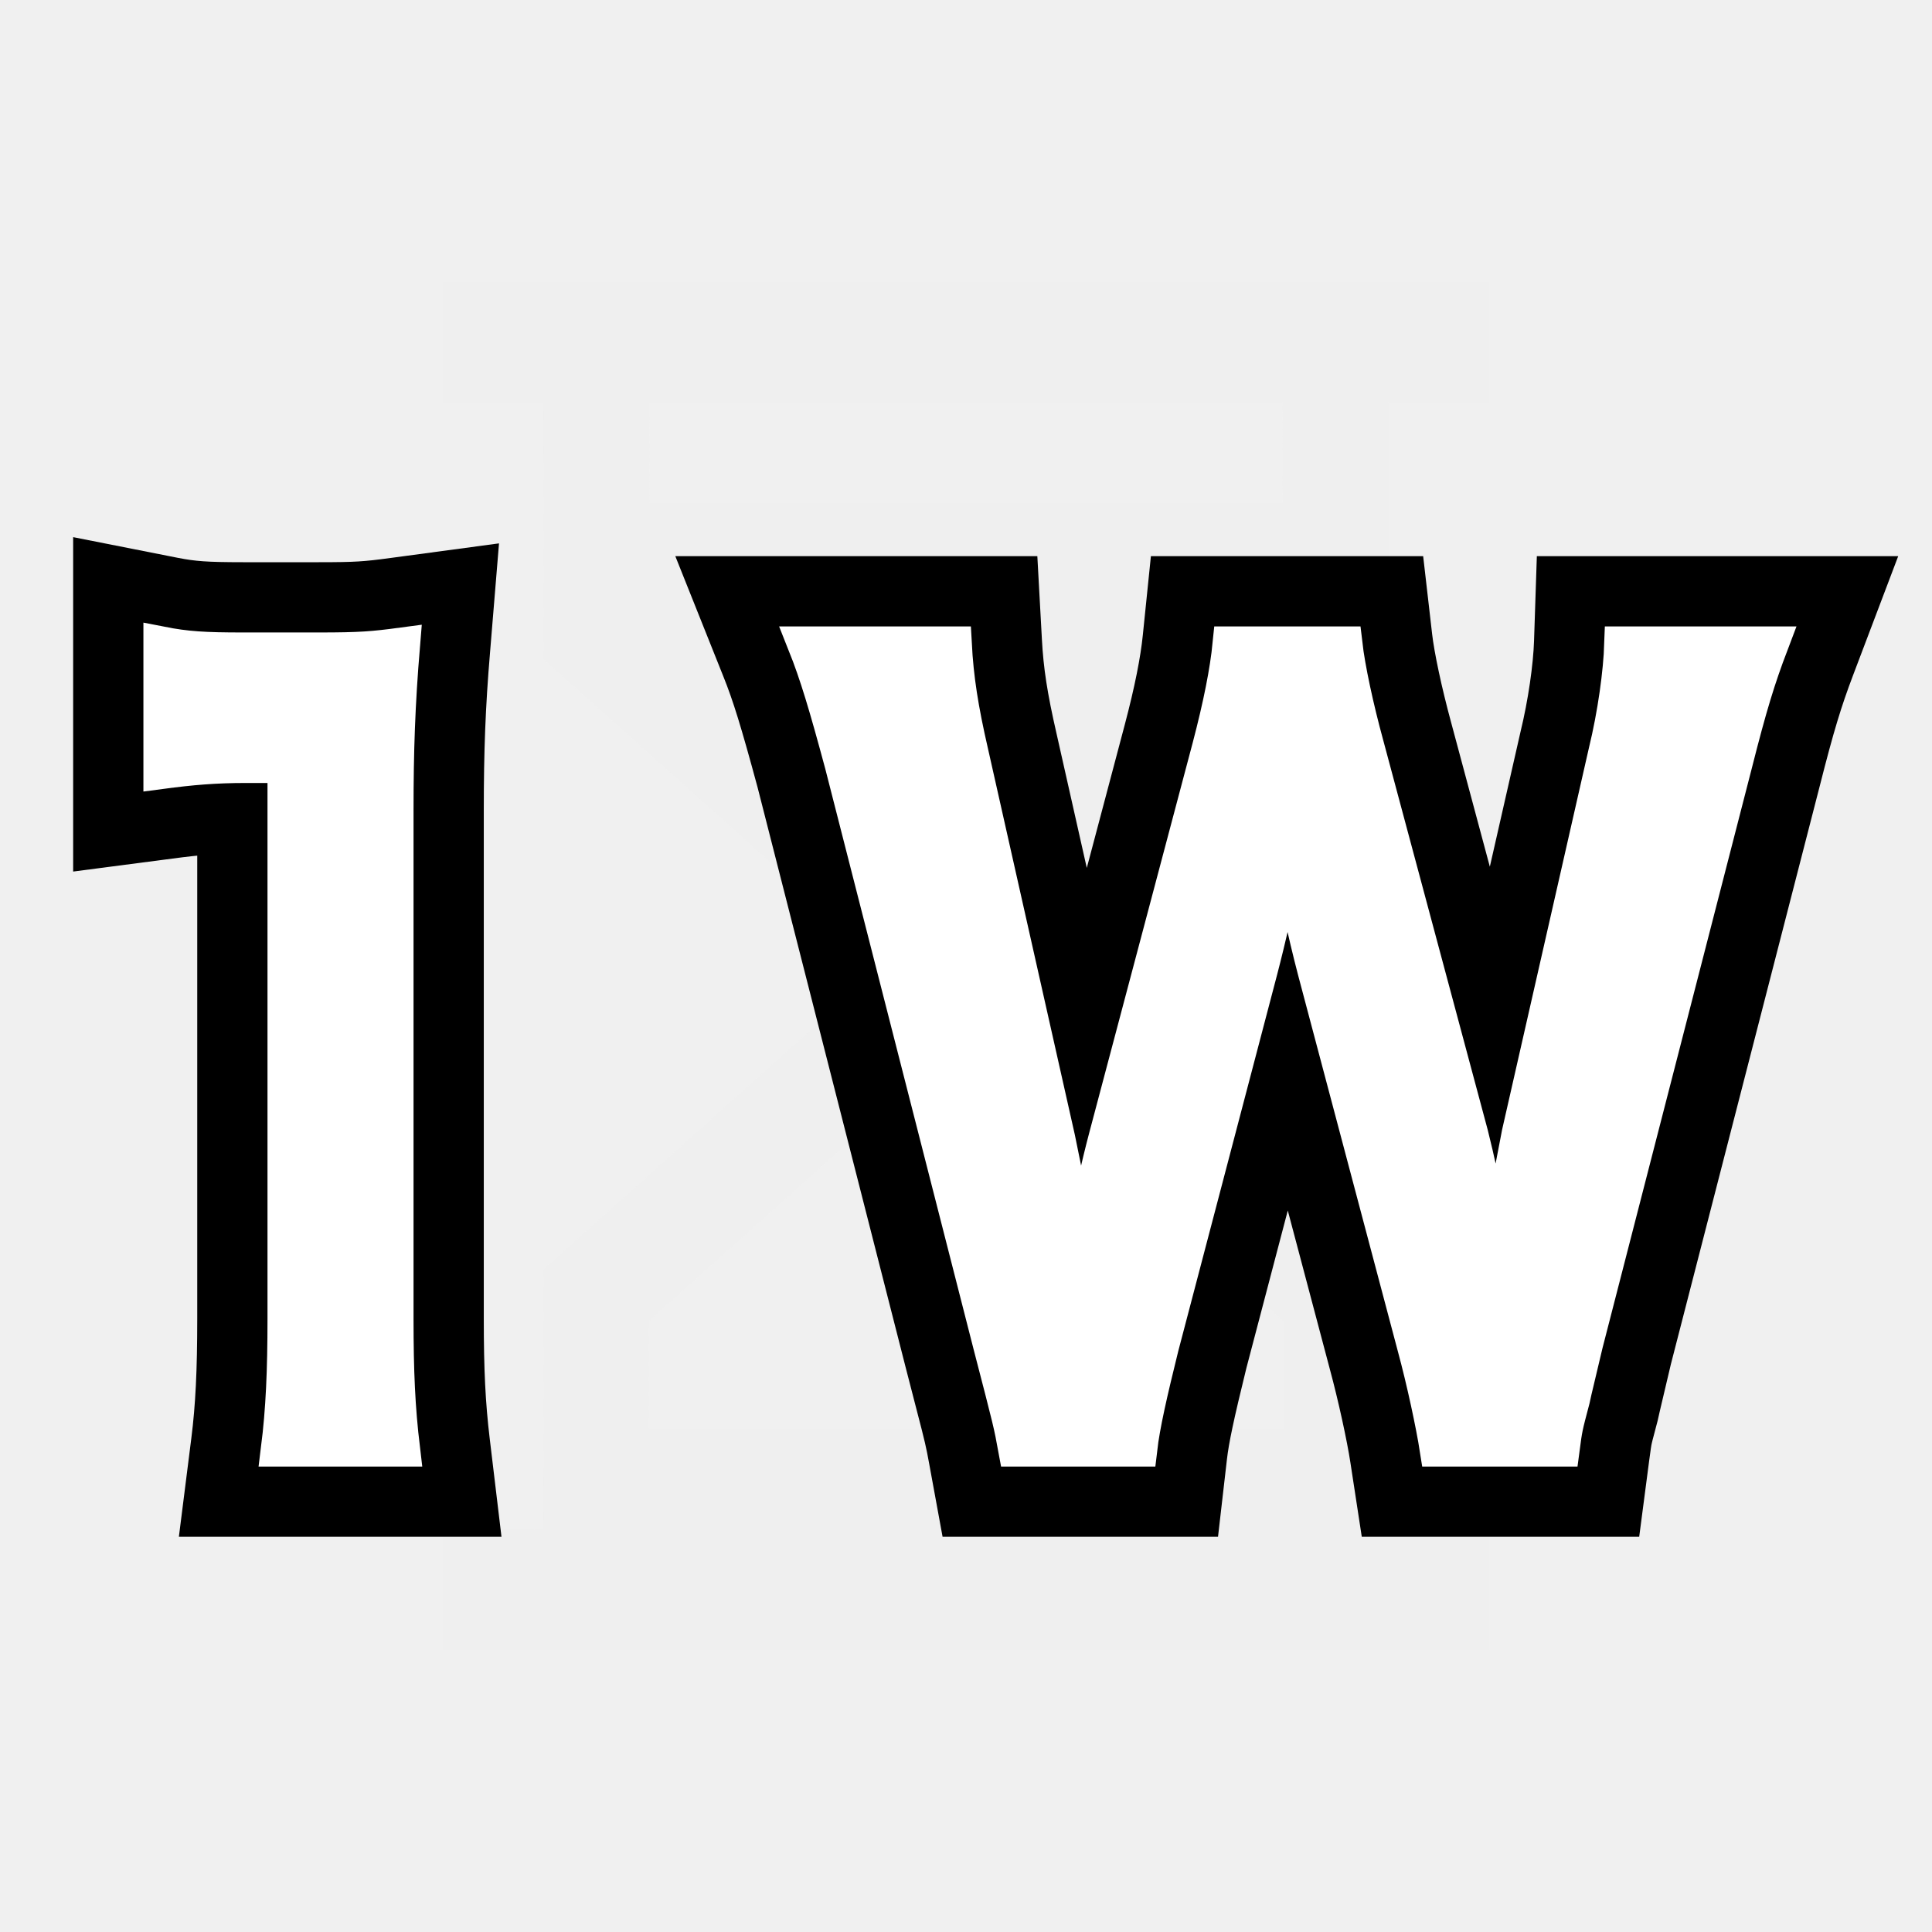
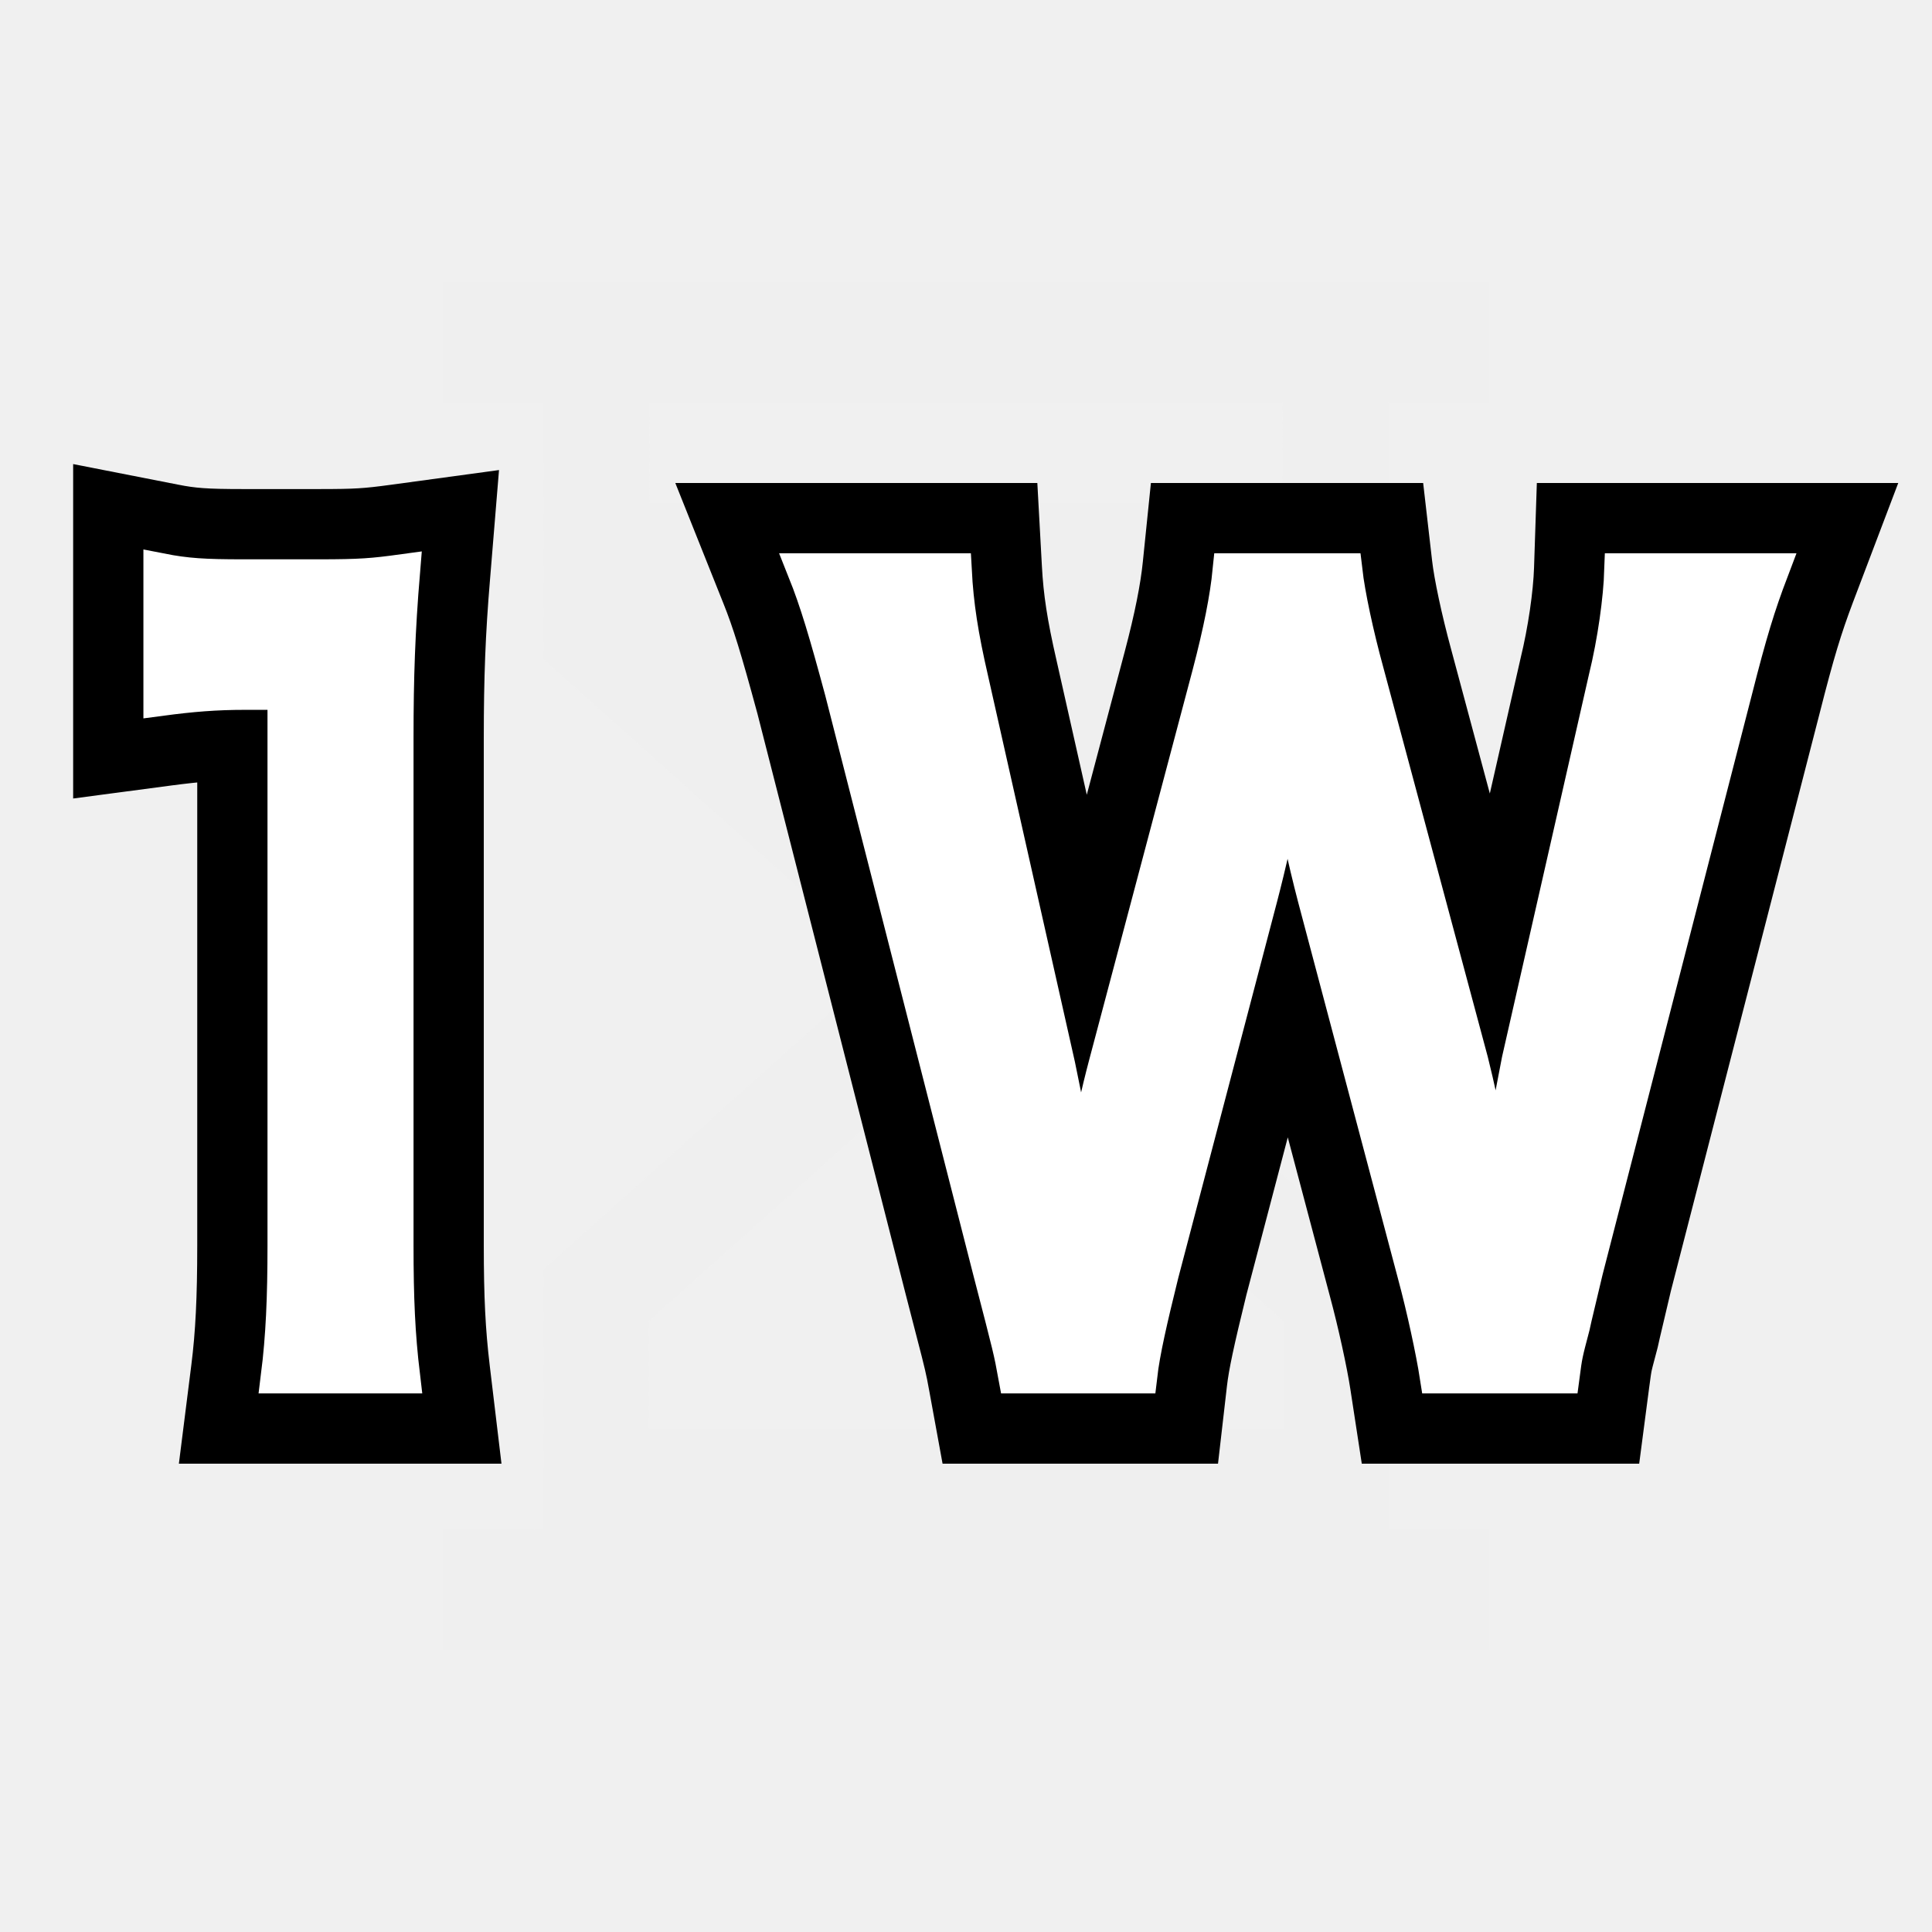
<svg xmlns="http://www.w3.org/2000/svg" width="22px" height="22px" viewBox="0 0 22 22" version="1.1">
  <g id="1w" stroke="none" stroke-width="1" fill="none" fill-rule="evenodd">
    <rect id="Rectangle" x="0" y="0" width="22" height="22" />
    <path d="M16.958,3.208 L16.958,4.583 L15.812,4.583 L15.812,7.507 L11.93,10.979 L15.812,14.456 L15.812,17.416 L16.958,17.417 L16.958,18.792 L5.042,18.792 L5.042,17.417 L6.187,17.416 L6.188,14.456 L10.069,10.979 L6.188,7.507 L6.187,4.583 L5.042,4.583 L5.042,3.208 L16.958,3.208 Z M11,11.811 L7.391,15.041 L7.39,16.27 L14.609,16.27 L14.609,15.041 L11,11.811 Z M14.607,4.583 L7.392,4.583 L7.394,5.728 L14.605,5.728 L14.607,4.583 Z" id="Combined-Shape" fill="#EFEFEF" opacity="0.75" />
-     <path d="M2.746,9.217 C2.465,9.218 2.228,9.237 1.899,9.281 L1.333,9.355 L1.333,6.725 L1.93,6.843 C2.171,6.89 2.337,6.902 2.769,6.902 L3.629,6.902 C4.064,6.902 4.184,6.894 4.516,6.849 L5.133,6.766 L5.082,7.386 C5.028,8.027 5.009,8.537 5.009,9.231 L5.009,15.014 C5.009,15.617 5.028,16.005 5.08,16.441 L5.147,17 L2.604,17 L2.675,16.438 C2.726,16.034 2.746,15.619 2.746,15.014 L2.746,9.217 Z M14.662,11.825 L13.708,15.456 C13.563,16.046 13.5,16.338 13.475,16.557 L13.424,17 L11.15,17 L11.075,16.591 C11.061,16.516 11.061,16.516 11.05,16.458 C11.046,16.44 11.046,16.44 11.043,16.424 C11.015,16.285 10.99,16.189 10.795,15.438 L9.109,8.834 C8.92,8.136 8.824,7.822 8.702,7.519 L8.428,6.833 L11.339,6.833 L11.365,7.306 C11.384,7.667 11.433,7.984 11.544,8.467 L12.336,11.984 L13.291,8.381 C13.411,7.927 13.482,7.569 13.511,7.282 L13.557,6.833 L15.76,6.833 L15.811,7.276 C15.839,7.522 15.93,7.947 16.041,8.355 L17.005,11.948 L17.801,8.448 C17.895,8.062 17.958,7.622 17.968,7.317 L17.984,6.833 L20.891,6.833 L20.634,7.511 C20.49,7.891 20.399,8.189 20.237,8.828 L18.541,15.415 C18.506,15.568 18.404,15.99 18.389,16.063 C18.333,16.273 18.322,16.317 18.312,16.37 C18.308,16.393 18.308,16.393 18.304,16.42 C18.299,16.451 18.296,16.476 18.284,16.565 L18.227,17 L15.936,17 L15.871,16.576 C15.83,16.306 15.725,15.827 15.627,15.465 L14.662,11.825 Z" id="1W" stroke="#000000" fill="#000000" fill-rule="nonzero" />
-     <path d="M4.583,16.5 L3.171,16.5 C3.227,16.054 3.246,15.608 3.246,15.014 L3.246,8.716 L2.797,8.716 C2.451,8.716 2.179,8.739 1.833,8.785 L1.833,7.333 C2.123,7.39 2.329,7.402 2.769,7.402 L3.629,7.402 C4.106,7.402 4.247,7.39 4.583,7.345 C4.527,8.019 4.509,8.545 4.509,9.231 L4.509,15.014 C4.509,15.62 4.527,16.031 4.583,16.5 Z M17.788,16.5 L16.366,16.5 C16.323,16.224 16.217,15.728 16.111,15.337 L14.975,11.053 C14.858,10.604 14.762,10.166 14.667,9.579 C14.55,10.235 14.444,10.684 14.348,11.053 L13.223,15.337 C13.095,15.855 13.01,16.224 12.978,16.5 L11.566,16.5 C11.513,16.212 11.513,16.212 11.28,15.314 L9.591,8.704 C9.411,8.036 9.305,7.679 9.167,7.333 L10.866,7.333 C10.887,7.725 10.94,8.07 11.057,8.577 L12.044,12.965 C12.118,13.322 12.235,13.909 12.299,14.312 C12.437,13.598 12.511,13.276 12.596,12.953 L13.775,8.508 C13.902,8.024 13.977,7.644 14.008,7.333 L15.314,7.333 C15.346,7.61 15.442,8.059 15.559,8.485 L16.748,12.919 C16.822,13.218 16.875,13.448 17.045,14.312 C17.098,14.047 17.098,14.047 17.162,13.644 C17.194,13.46 17.279,13.011 17.3,12.907 L18.287,8.566 C18.394,8.128 18.457,7.656 18.468,7.333 L20.167,7.333 C20.018,7.725 19.922,8.036 19.753,8.704 L18.054,15.302 C17.979,15.625 17.926,15.832 17.905,15.936 C17.82,16.258 17.82,16.258 17.788,16.5 Z" id="1W" stroke="#FFFFFF" stroke-width="0.4" fill="#FFFFFF" fill-rule="nonzero" />
+     <path d="M2.746,8.383 C2.465,8.385 2.228,8.404 1.899,8.447 L1.333,8.522 L1.333,5.892 L1.93,6.009 C2.171,6.057 2.337,6.069 2.769,6.069 L3.629,6.069 C4.064,6.069 4.184,6.061 4.516,6.016 L5.133,5.932 L5.082,6.553 C5.028,7.194 5.009,7.703 5.009,8.397 L5.009,14.181 C5.009,14.784 5.028,15.171 5.08,15.607 L5.147,16.167 L2.604,16.167 L2.675,15.604 C2.726,15.201 2.746,14.786 2.746,14.181 L2.746,8.383 Z M14.662,10.992 L13.708,14.623 C13.563,15.213 13.5,15.505 13.475,15.724 L13.424,16.167 L11.15,16.167 L11.075,15.757 C11.061,15.683 11.061,15.683 11.05,15.624 C11.046,15.607 11.046,15.607 11.043,15.59 C11.015,15.452 10.99,15.355 10.795,14.604 L9.109,8.001 C8.92,7.303 8.824,6.989 8.702,6.686 L8.428,6 L11.339,6 L11.365,6.473 C11.384,6.833 11.433,7.151 11.544,7.634 L12.336,11.151 L13.291,7.547 C13.411,7.094 13.482,6.736 13.511,6.449 L13.557,6 L15.76,6 L15.811,6.443 C15.839,6.689 15.93,7.114 16.041,7.522 L17.005,11.115 L17.801,7.614 C17.895,7.229 17.958,6.788 17.968,6.484 L17.984,6 L20.891,6 L20.634,6.677 C20.49,7.058 20.399,7.356 20.237,7.995 L18.541,14.581 C18.506,14.735 18.404,15.156 18.389,15.23 C18.333,15.439 18.322,15.484 18.312,15.537 C18.308,15.56 18.308,15.56 18.304,15.587 C18.299,15.617 18.296,15.643 18.284,15.732 L18.227,16.167 L15.936,16.167 L15.871,15.743 C15.83,15.473 15.725,14.994 15.627,14.632 L14.662,10.992 Z" id="1W" stroke="#000000" fill="#000000" fill-rule="nonzero" />
+     <path d="M4.583,15.667 L3.171,15.667 C3.227,15.221 3.246,14.775 3.246,14.181 L3.246,7.883 L2.797,7.883 C2.451,7.883 2.179,7.906 1.833,7.952 L1.833,6.5 C2.123,6.557 2.329,6.569 2.769,6.569 L3.629,6.569 C4.106,6.569 4.247,6.557 4.583,6.511 C4.527,7.186 4.509,7.712 4.509,8.397 L4.509,14.181 C4.509,14.787 4.527,15.198 4.583,15.667 Z M17.788,15.667 L16.366,15.667 C16.323,15.39 16.217,14.895 16.111,14.504 L14.975,10.22 C14.858,9.771 14.762,9.333 14.667,8.746 C14.55,9.402 14.444,9.851 14.348,10.22 L13.223,14.504 C13.095,15.022 13.01,15.39 12.978,15.667 L11.566,15.667 C11.513,15.379 11.513,15.379 11.28,14.481 L9.591,7.87 C9.411,7.202 9.305,6.845 9.167,6.5 L10.866,6.5 C10.887,6.892 10.94,7.237 11.057,7.744 L12.044,12.131 C12.118,12.488 12.235,13.076 12.299,13.479 C12.437,12.765 12.511,12.442 12.596,12.12 L13.775,7.675 C13.902,7.191 13.977,6.811 14.008,6.5 L15.314,6.5 C15.346,6.776 15.442,7.226 15.559,7.652 L16.748,12.085 C16.822,12.385 16.875,12.615 17.045,13.479 C17.098,13.214 17.098,13.214 17.162,12.811 C17.194,12.626 17.279,12.177 17.3,12.074 L18.287,7.732 C18.394,7.295 18.457,6.822 18.468,6.5 L20.167,6.5 C20.018,6.892 19.922,7.202 19.753,7.87 L18.054,14.469 C17.979,14.791 17.926,14.999 17.905,15.102 C17.82,15.425 17.82,15.425 17.788,15.667 Z" id="1W" stroke="#FFFFFF" stroke-width="0.4" fill="#FFFFFF" fill-rule="nonzero" />
  </g>
</svg>
